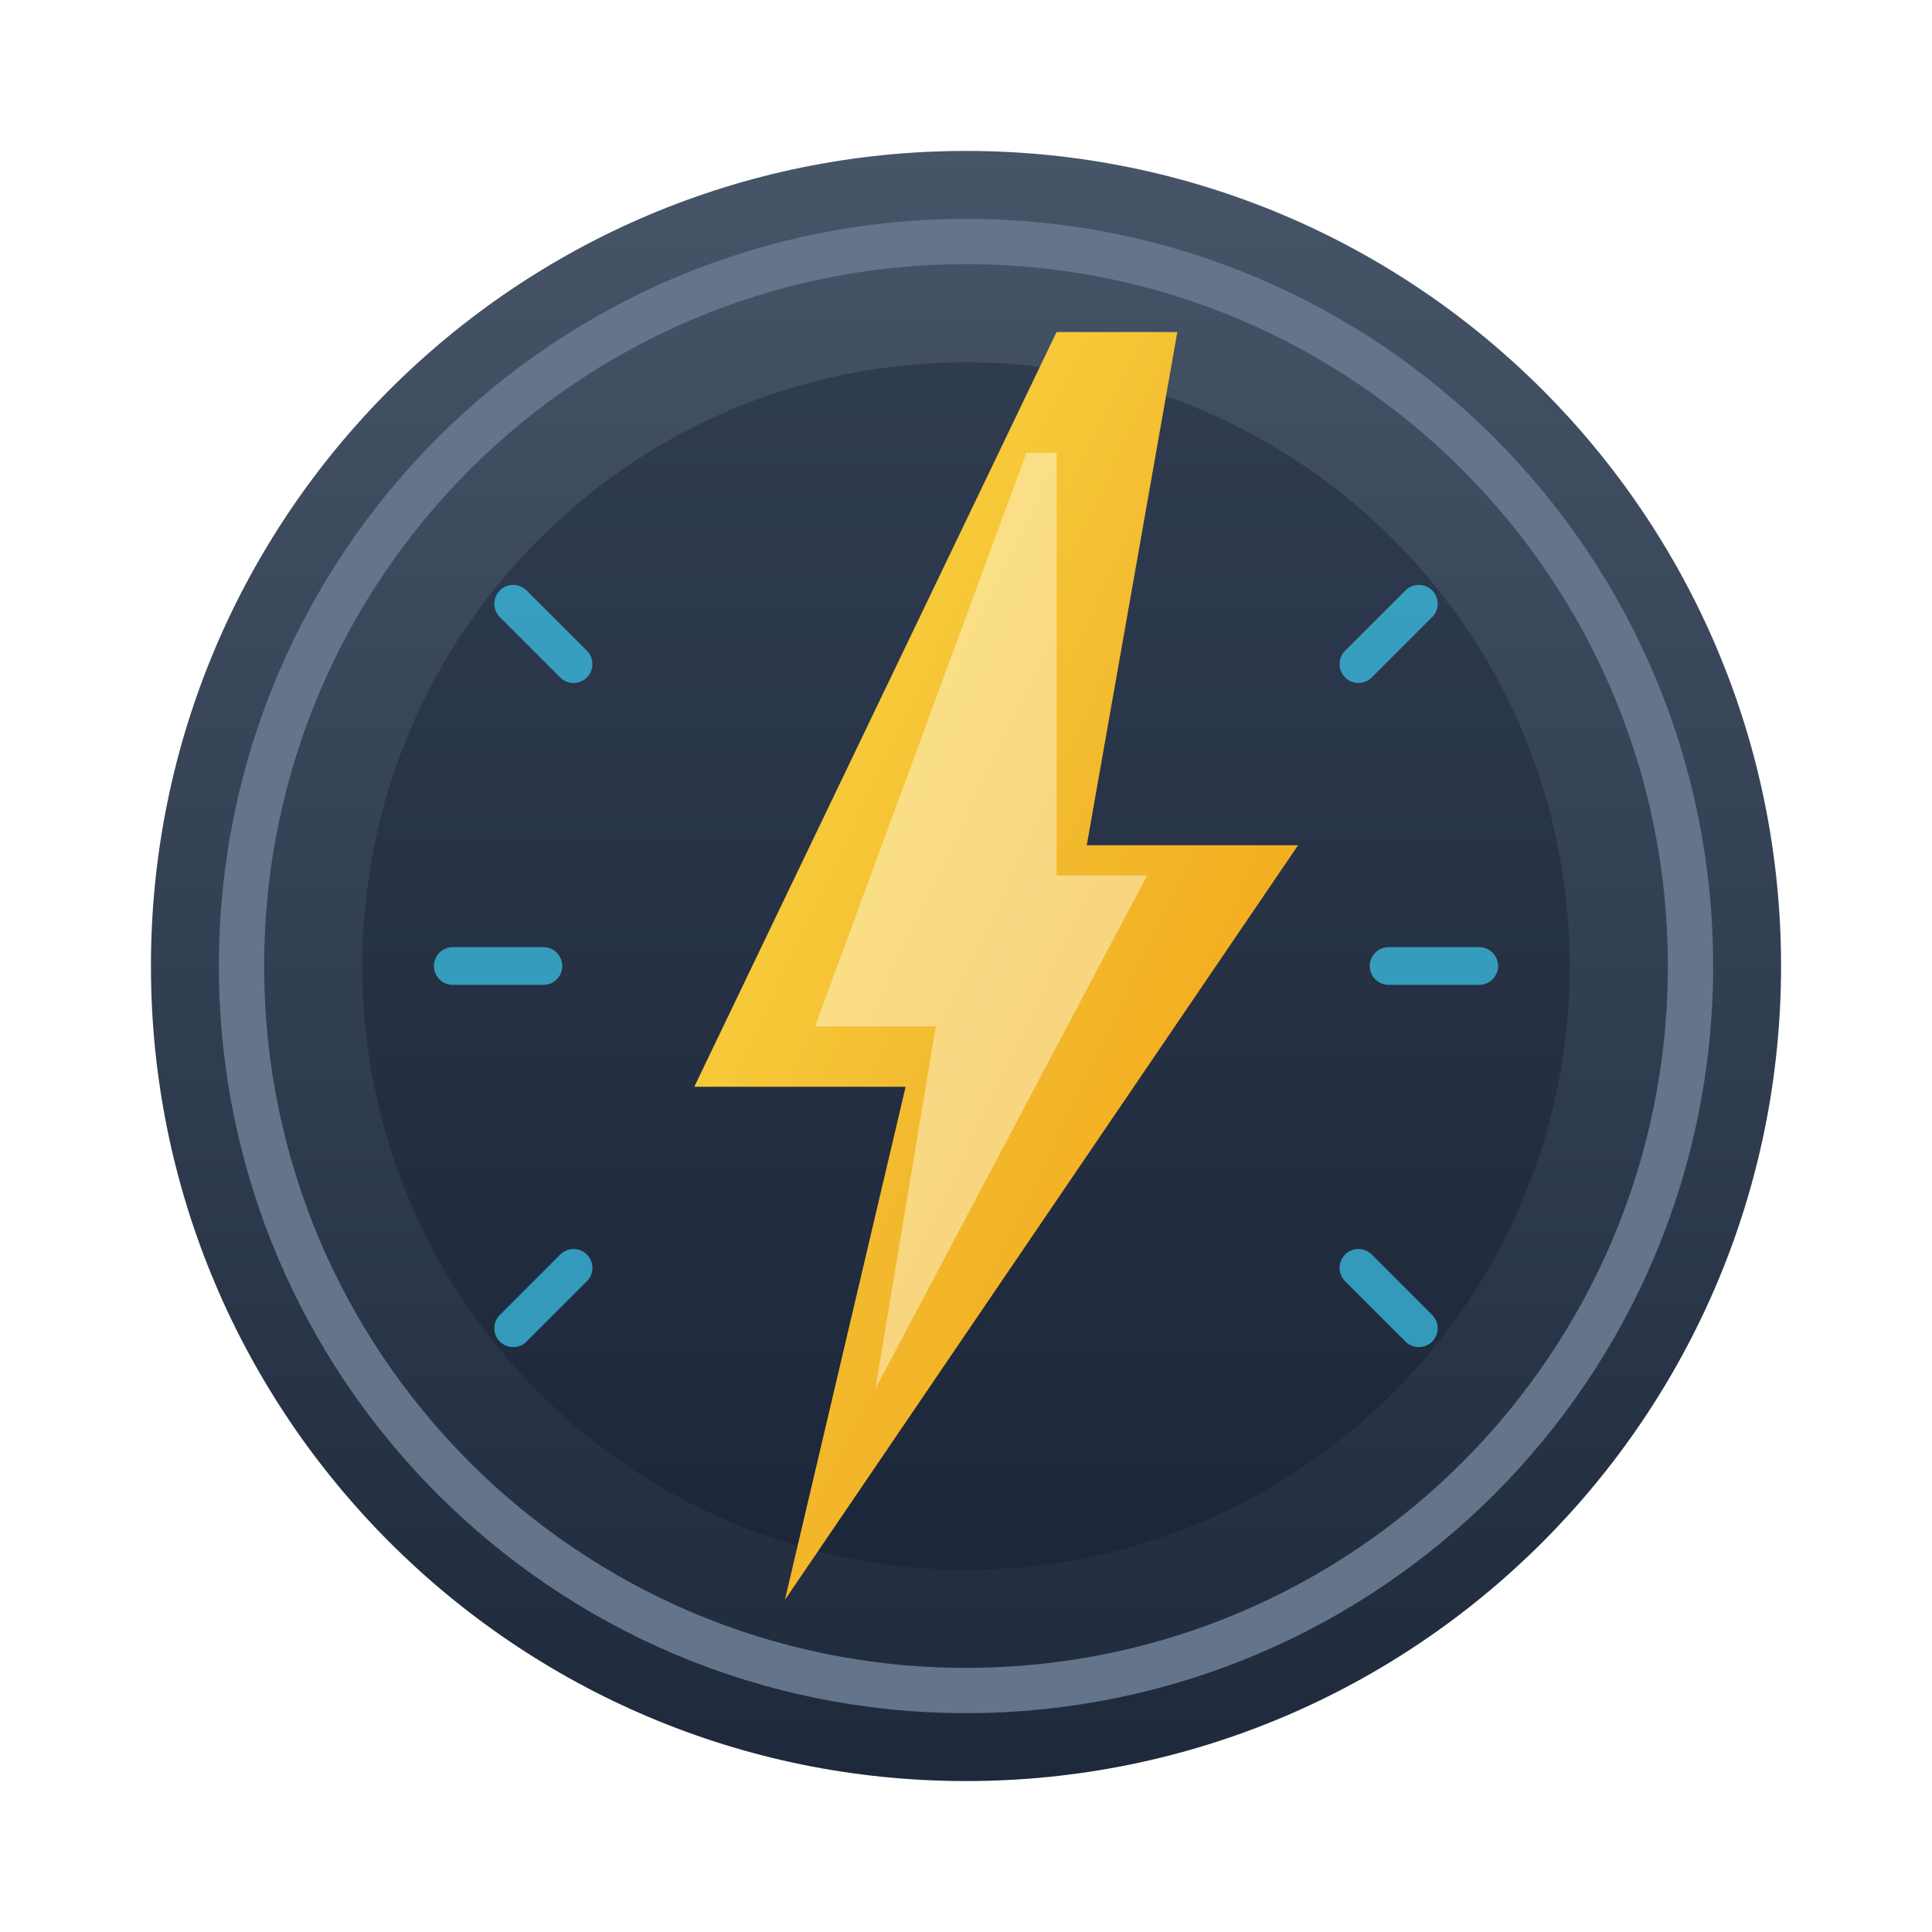
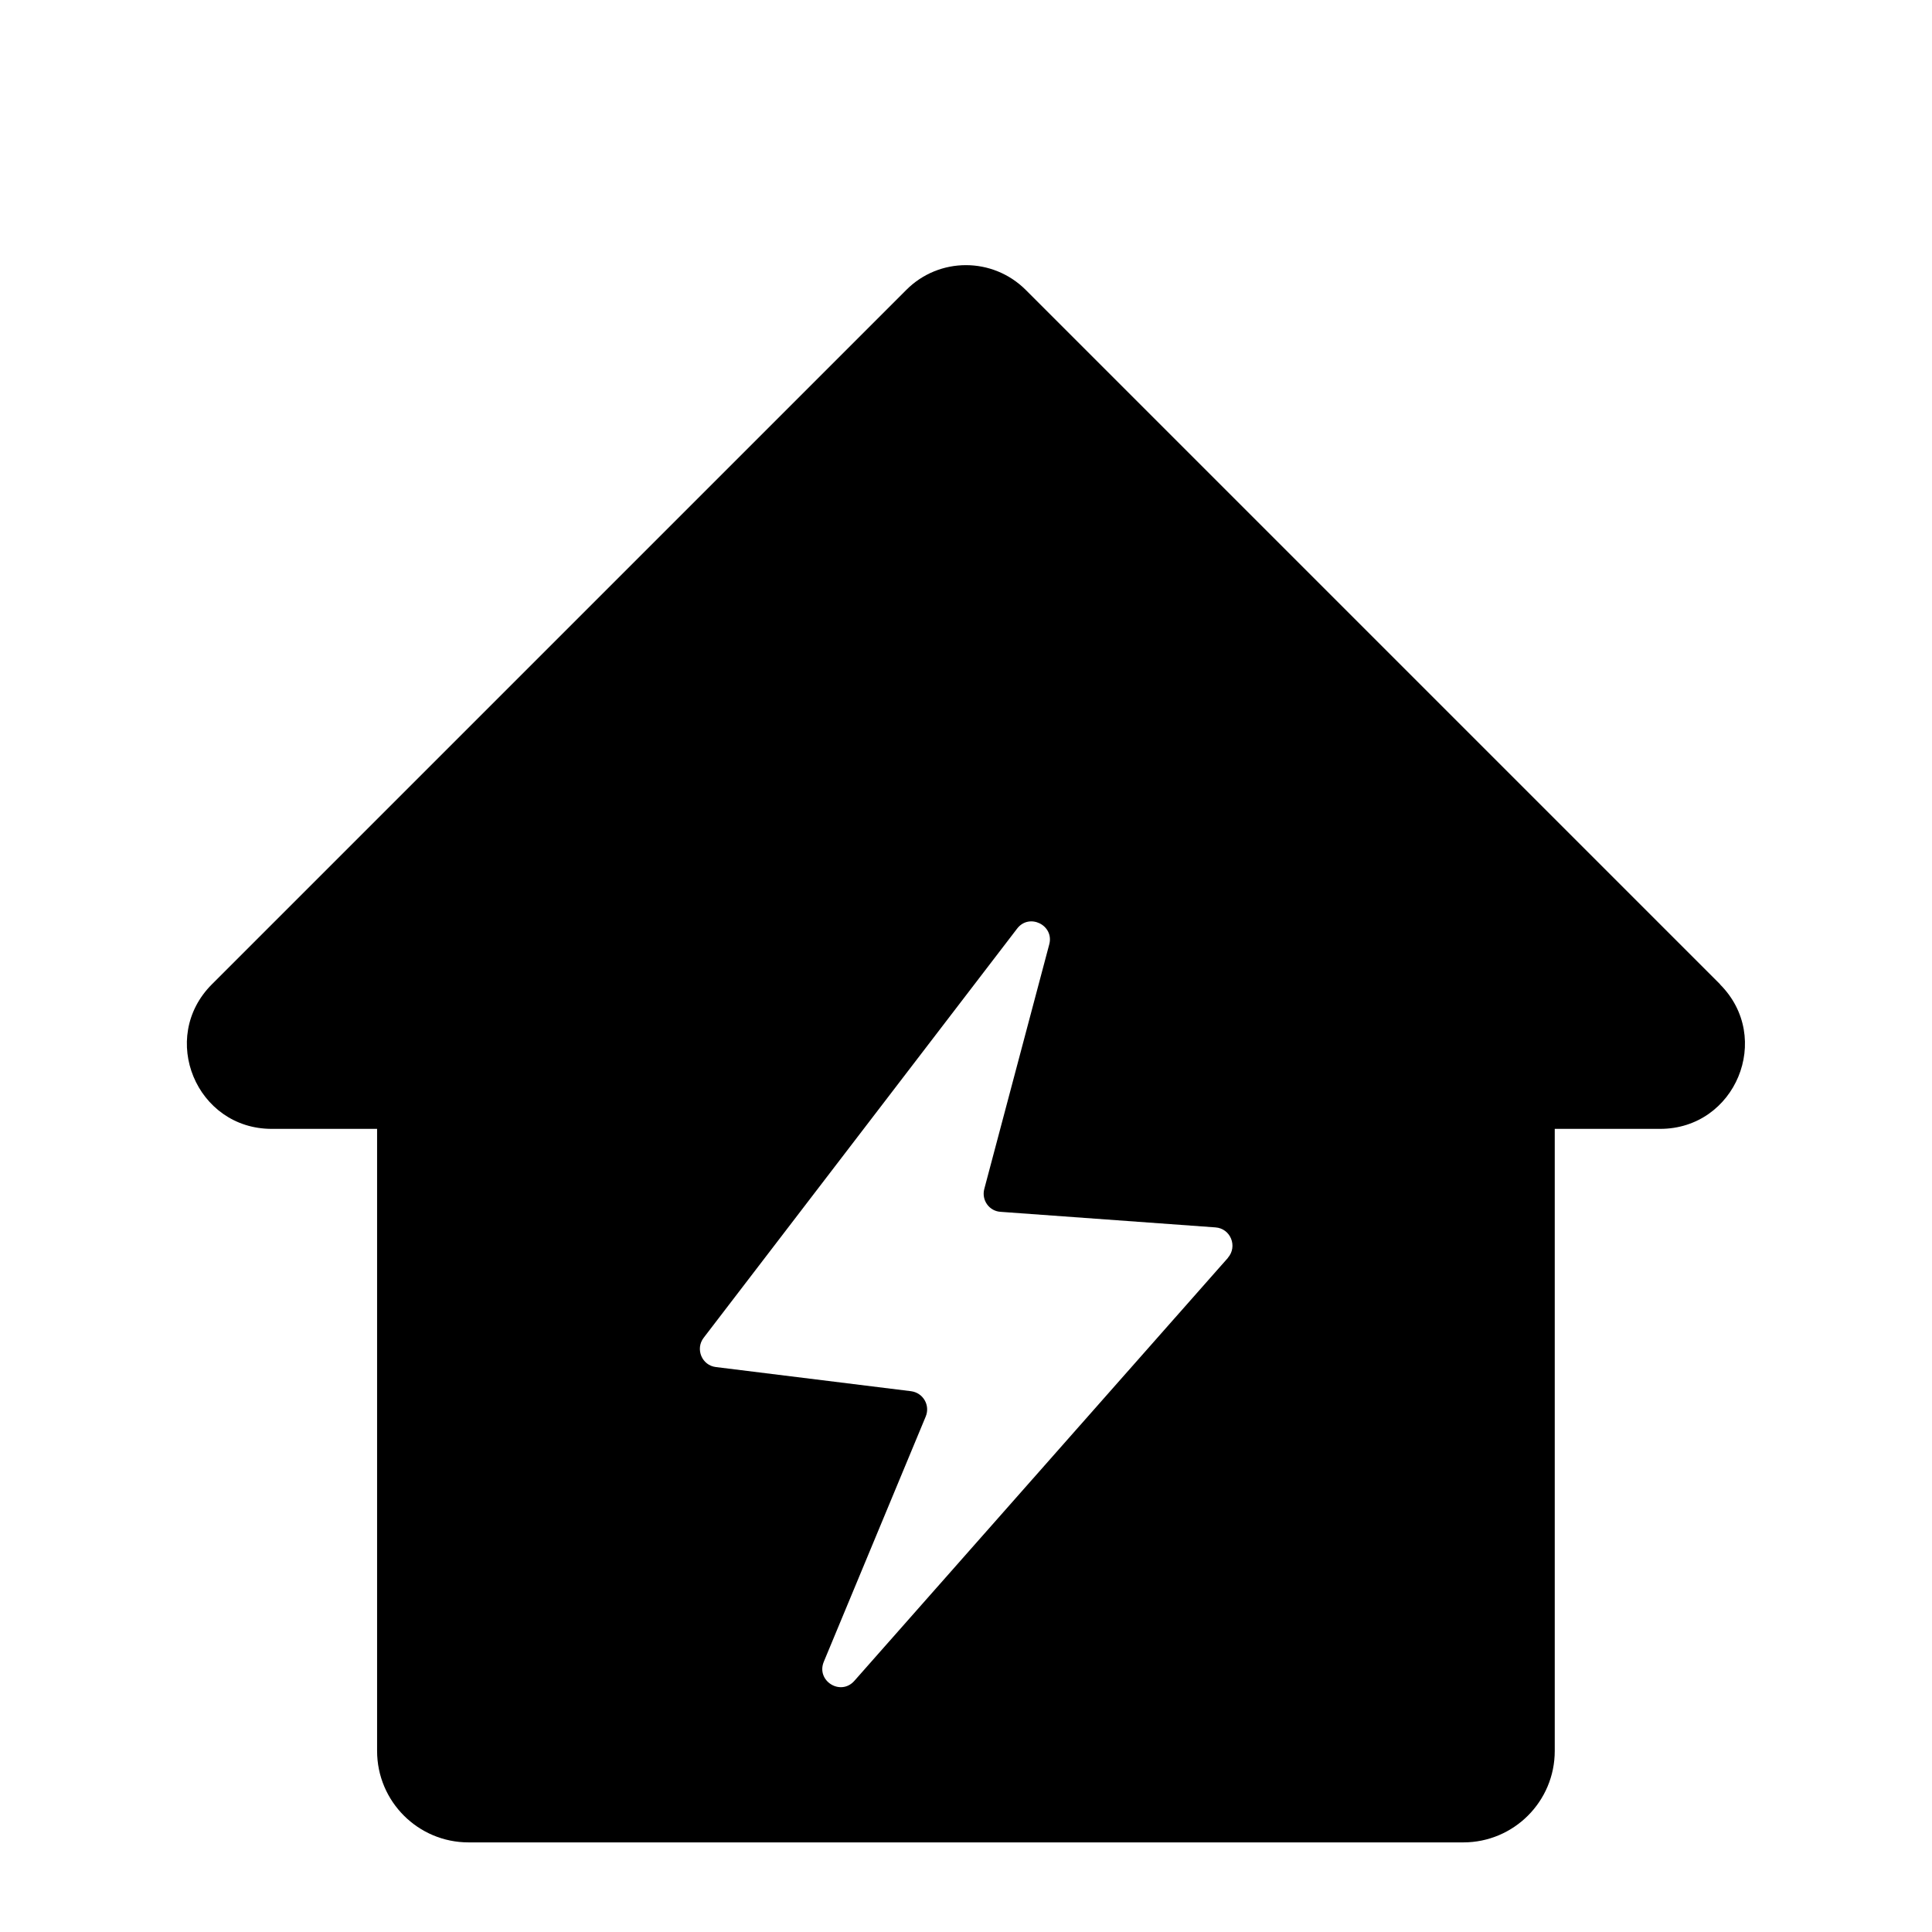
- <svg xmlns="http://www.w3.org/2000/svg" viewBox="0 0 128 128">
-   <defs>
-     <linearGradient id="pw-bg" x1="0" y1="0" x2="0" y2="1">
-       <stop offset="0" stop-color="#475569" />
-       <stop offset="1" stop-color="#1e293b" />
-     </linearGradient>
-     <linearGradient id="pw-bolt" x1="0" y1="0" x2="1" y2="1">
-       <stop offset="0" stop-color="#fde047" />
-       <stop offset="0.5" stop-color="#f3ba2f" />
-       <stop offset="1" stop-color="#f59e0b" />
-     </linearGradient>
-   </defs>
-   <circle cx="64" cy="64" r="54" fill="url(#pw-bg)" />
-   <circle cx="64" cy="64" r="48" fill="none" stroke="#64748b" stroke-width="3" />
-   <circle cx="64" cy="64" r="40" fill="#0f172a" opacity="0.35" />
-   <path d="M70 22 L46 72 H60 L52 106 L86 56 H72 L78 22 Z" fill="url(#pw-bolt)" />
-   <path d="M68 30 L54 68 H62 L58 92 L76 58 H70 L70 30 Z" fill="#fffde7" opacity="0.45" />
-   <path d="M34 40 L38 44 M94 40 L90 44 M30 64 L36 64 M98 64 L92 64 M34 88 L38 84 M94 88 L90 84" stroke="#3ED6FF" stroke-width="2.5" stroke-linecap="round" opacity="0.65" />
+ <svg xmlns="http://www.w3.org/2000/svg" version="1.1" viewBox="-5 -10 110 110">
+   <path d="m92.938 46.043-39.531-39.531c-1.887-1.887-4.938-1.887-6.812 0l-39.531 39.531c-3.043 3.043-0.887 8.23 3.406 8.23h6v35.418c0 2.875 2.332 5.207 5.207 5.207h56.637c2.875 0 5.207-2.332 5.207-5.207v-35.418h6c4.293 0 6.449-5.188 3.406-8.23zm-28.031 15.582-21.262 24.074c-0.781 0.887-2.199 0-1.738-1.094l5.801-13.957c0.262-0.637-0.145-1.344-0.832-1.438l-11.113-1.375c-0.801-0.094-1.188-1.031-0.699-1.668l17.844-23.293c0.688-0.906 2.125-0.199 1.832 0.895l-3.699 13.926c-0.168 0.637 0.281 1.262 0.926 1.301l12.238 0.887c0.863 0.062 1.27 1.082 0.707 1.73z" />
</svg>
